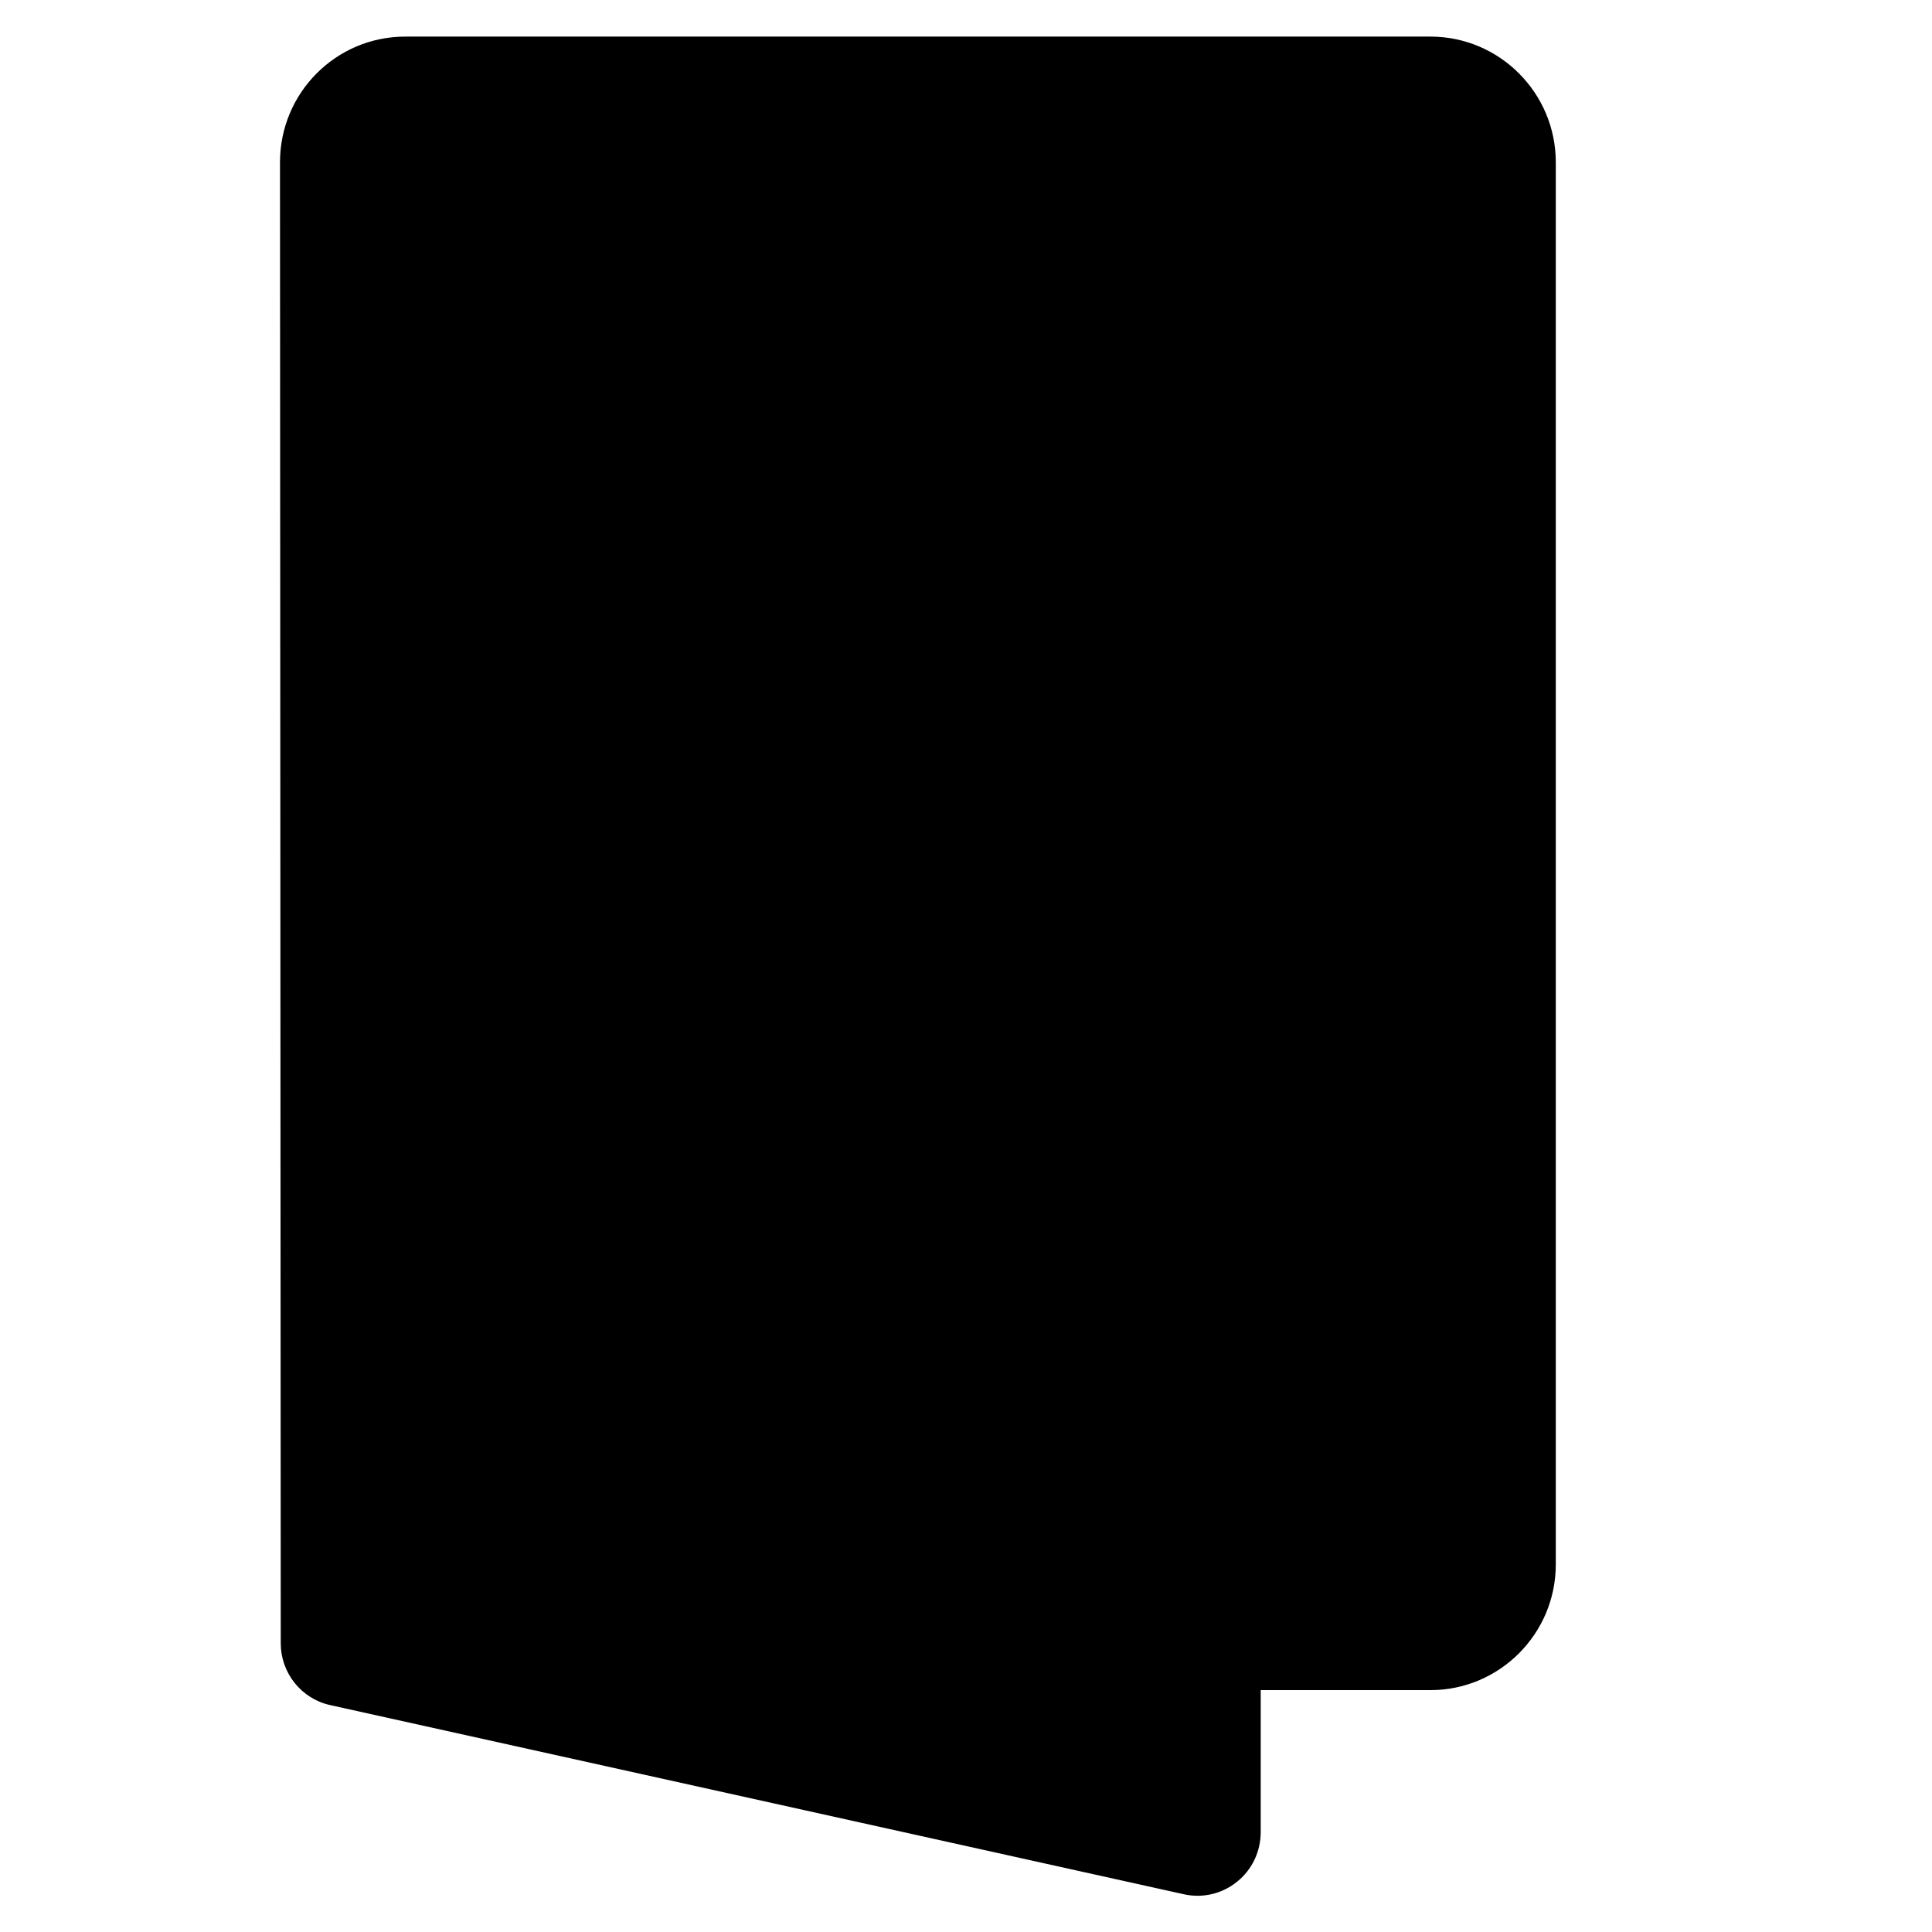
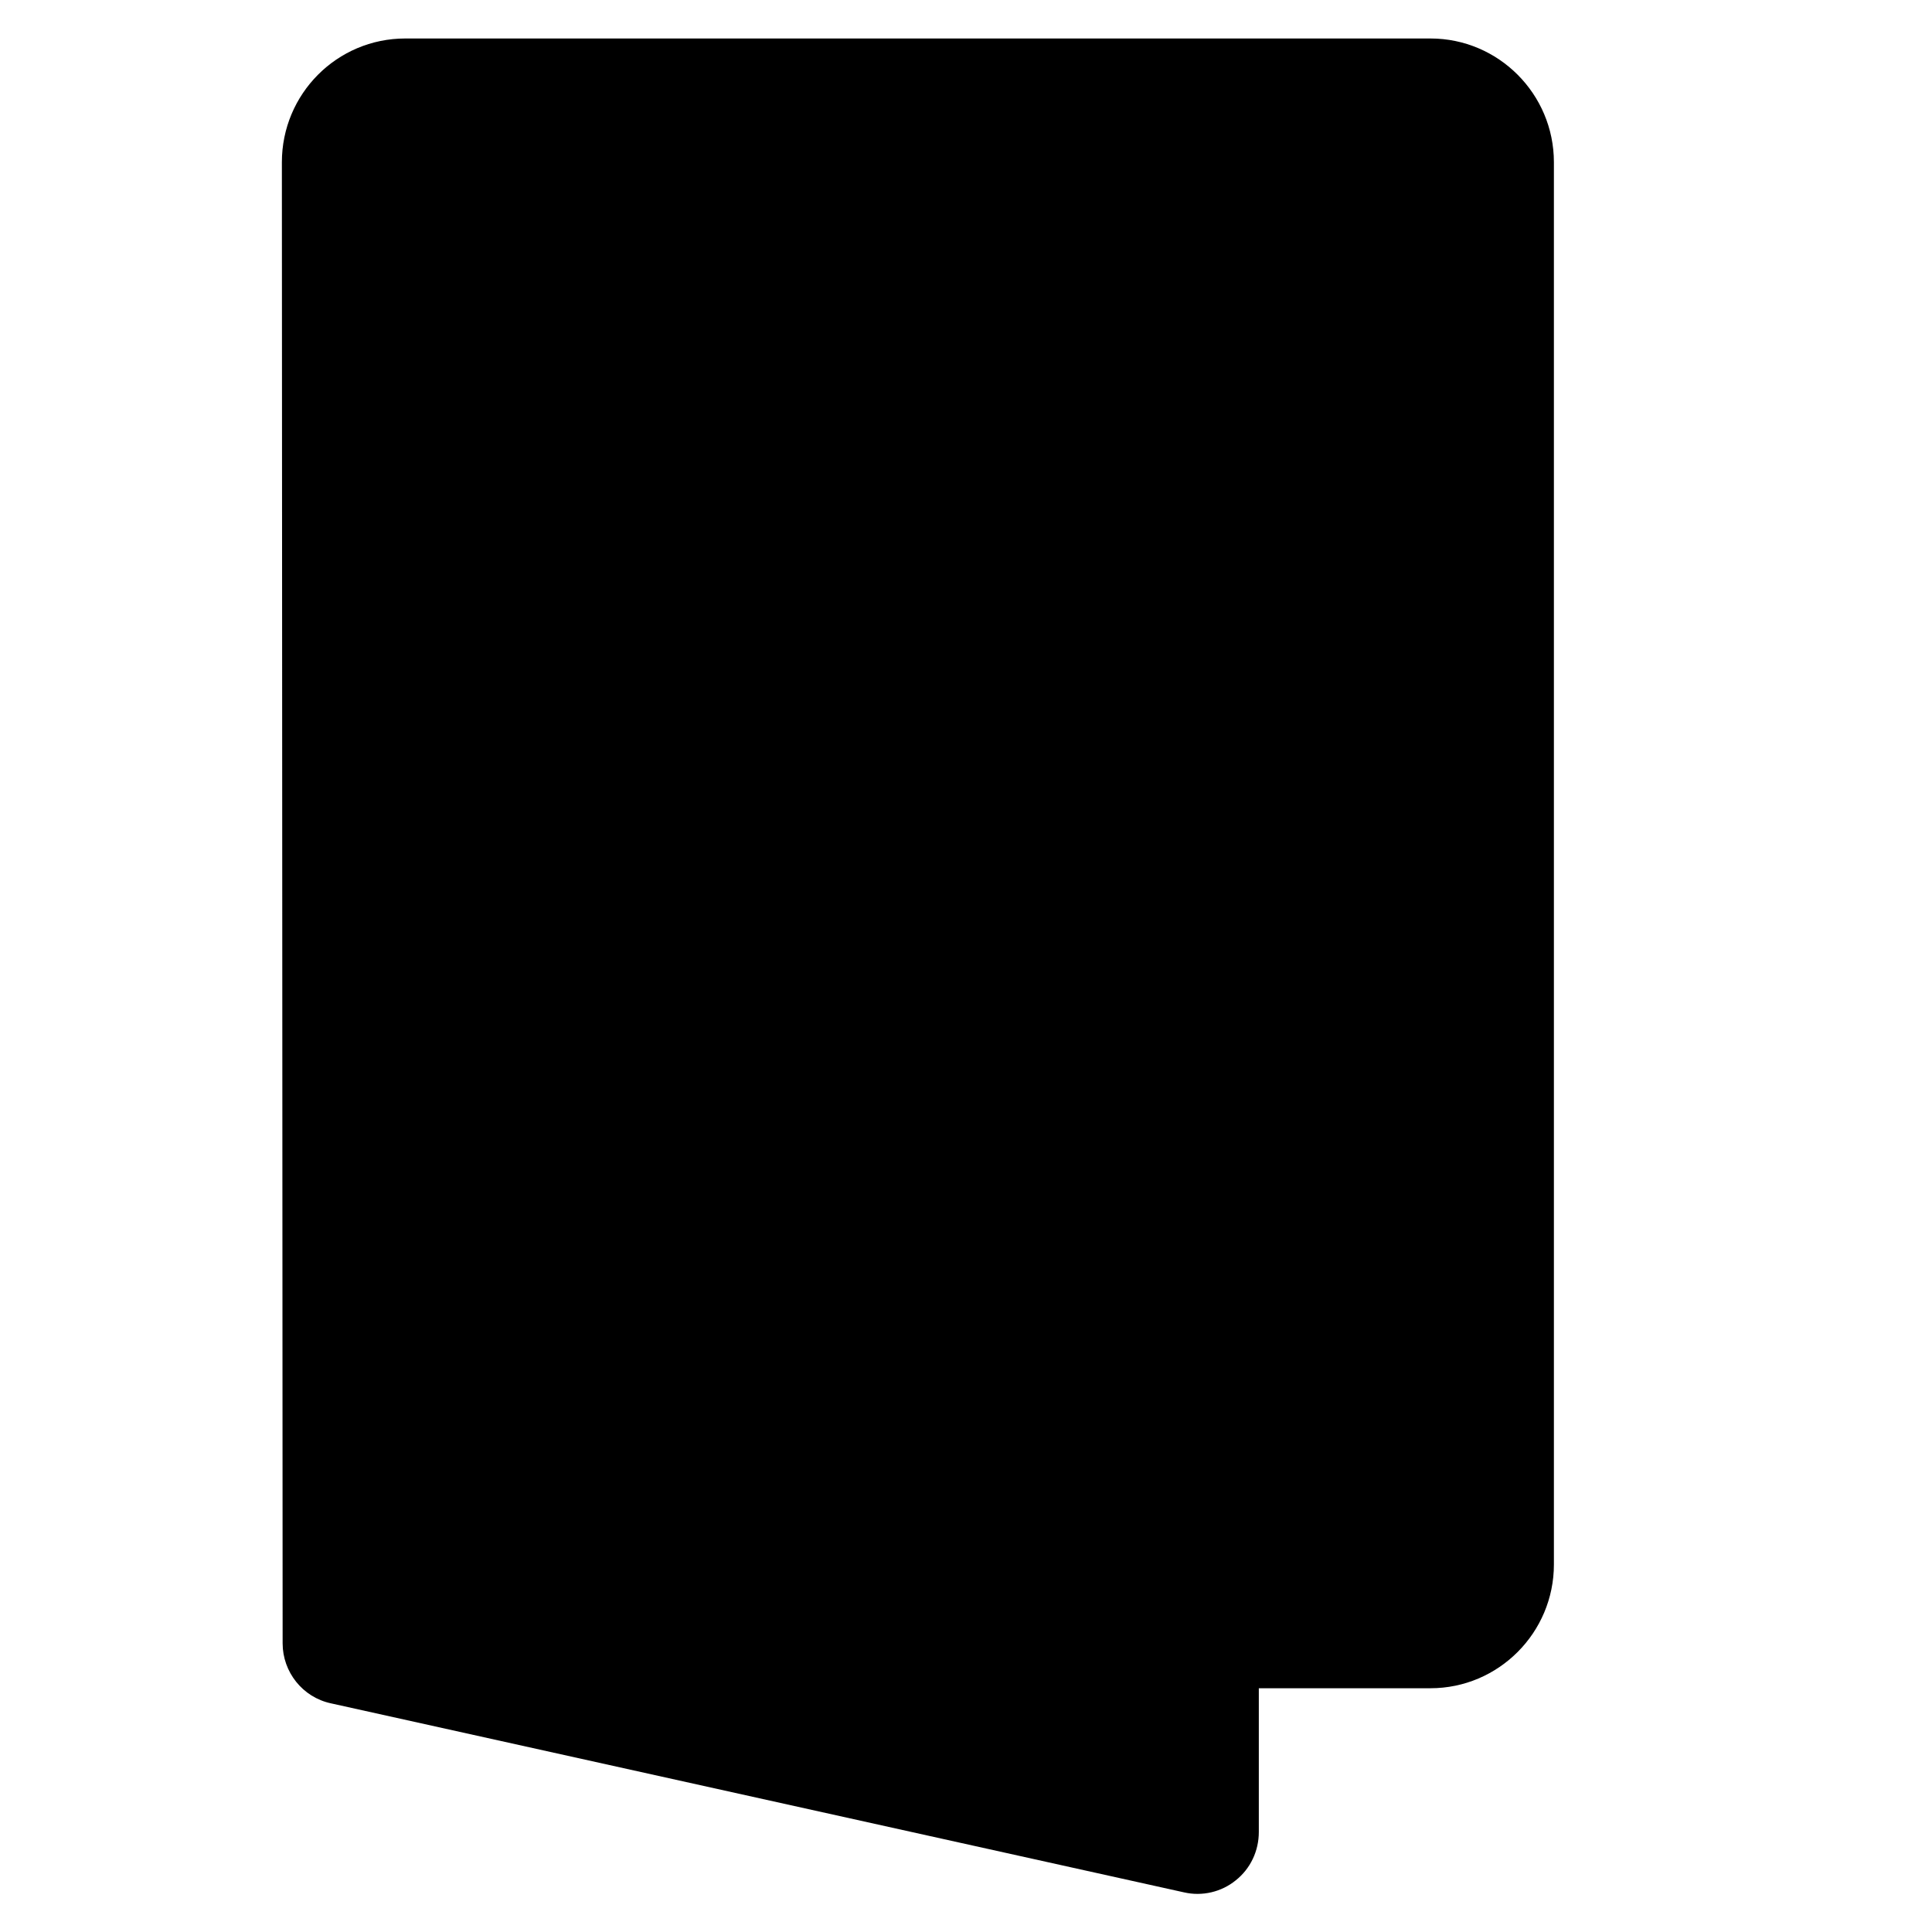
<svg xmlns="http://www.w3.org/2000/svg" version="1.2" viewBox="0 0 512 512" width="512" height="512">
-   <path id="Path 0" style="fill:current; stroke:current;" d="m202.8 29.4c-55.3 0.6-101 1.5-101.5 1.9-0.4 0.5-2.4 91.5-4.3 202.2-1.9 110.7-3.1 201.7-2.7 202.2 0.5 0.4 68.3-0.6 150.8-2.2l149.9-3v-402.5c-70.9 0.3-136.8 0.8-192.2 1.4z" />
-   <path id="Layer" style="fill:currentColor; stroke:currentColor;" fill-rule="evenodd" d="m411.8 43v371.6c0 18.1-14.7 32.8-32.7 32.8h-45.5v38.1c0 5-2.2 9.7-6.1 12.8-3.8 3.1-8.9 4.3-13.7 3.2l-226.1-50.1c-7.5-1.6-12.8-8.3-12.8-15.9l-0.2-392.5c0-18.1 14.6-32.8 32.7-32.8h271.7c18 0 32.7 14.7 32.7 32.8zm-120 193.5v-51c0-4.8-3.3-9.1-8-10.2l-154-38.9c-6.7-1.7-13.2 3.4-13.2 10.3v51c0 4.8 3.3 9 8 10.2l154 38.9c6.7 1.7 13.2-3.4 13.2-10.3zm87.2 178v-371.5h-224.1l165.7 33.9c7.6 1.5 13 8.2 13 16v321.7zm0.1 0" />
+   <path id="Path 0" style="fill:currentColor; stroke:currentColor;" d="m202.8 29.4c-55.3 0.6-101 1.5-101.5 1.9-0.4 0.5-2.4 91.5-4.3 202.2-1.9 110.7-3.1 201.7-2.7 202.2 0.5 0.4 68.3-0.6 150.8-2.2l149.9-3v-402.5c-70.9 0.3-136.8 0.8-192.2 1.4z" />
+   <path id="Layer" style="fill:current; stroke:current;" fill-rule="evenodd" d="m411.8 43v371.6c0 18.1-14.7 32.8-32.7 32.8h-45.5v38.1c0 5-2.2 9.7-6.1 12.8-3.8 3.1-8.9 4.3-13.7 3.2l-226.1-50.1c-7.5-1.6-12.8-8.3-12.8-15.9l-0.2-392.5c0-18.1 14.6-32.8 32.7-32.8h271.7c18 0 32.7 14.7 32.7 32.8zm-120 193.5v-51c0-4.8-3.3-9.1-8-10.2l-154-38.9c-6.7-1.7-13.2 3.4-13.2 10.3v51c0 4.8 3.3 9 8 10.2l154 38.9c6.7 1.7 13.2-3.4 13.2-10.3zm87.2 178v-371.5h-224.1l165.7 33.9c7.6 1.5 13 8.2 13 16v321.7zm0.1 0" />
</svg>
